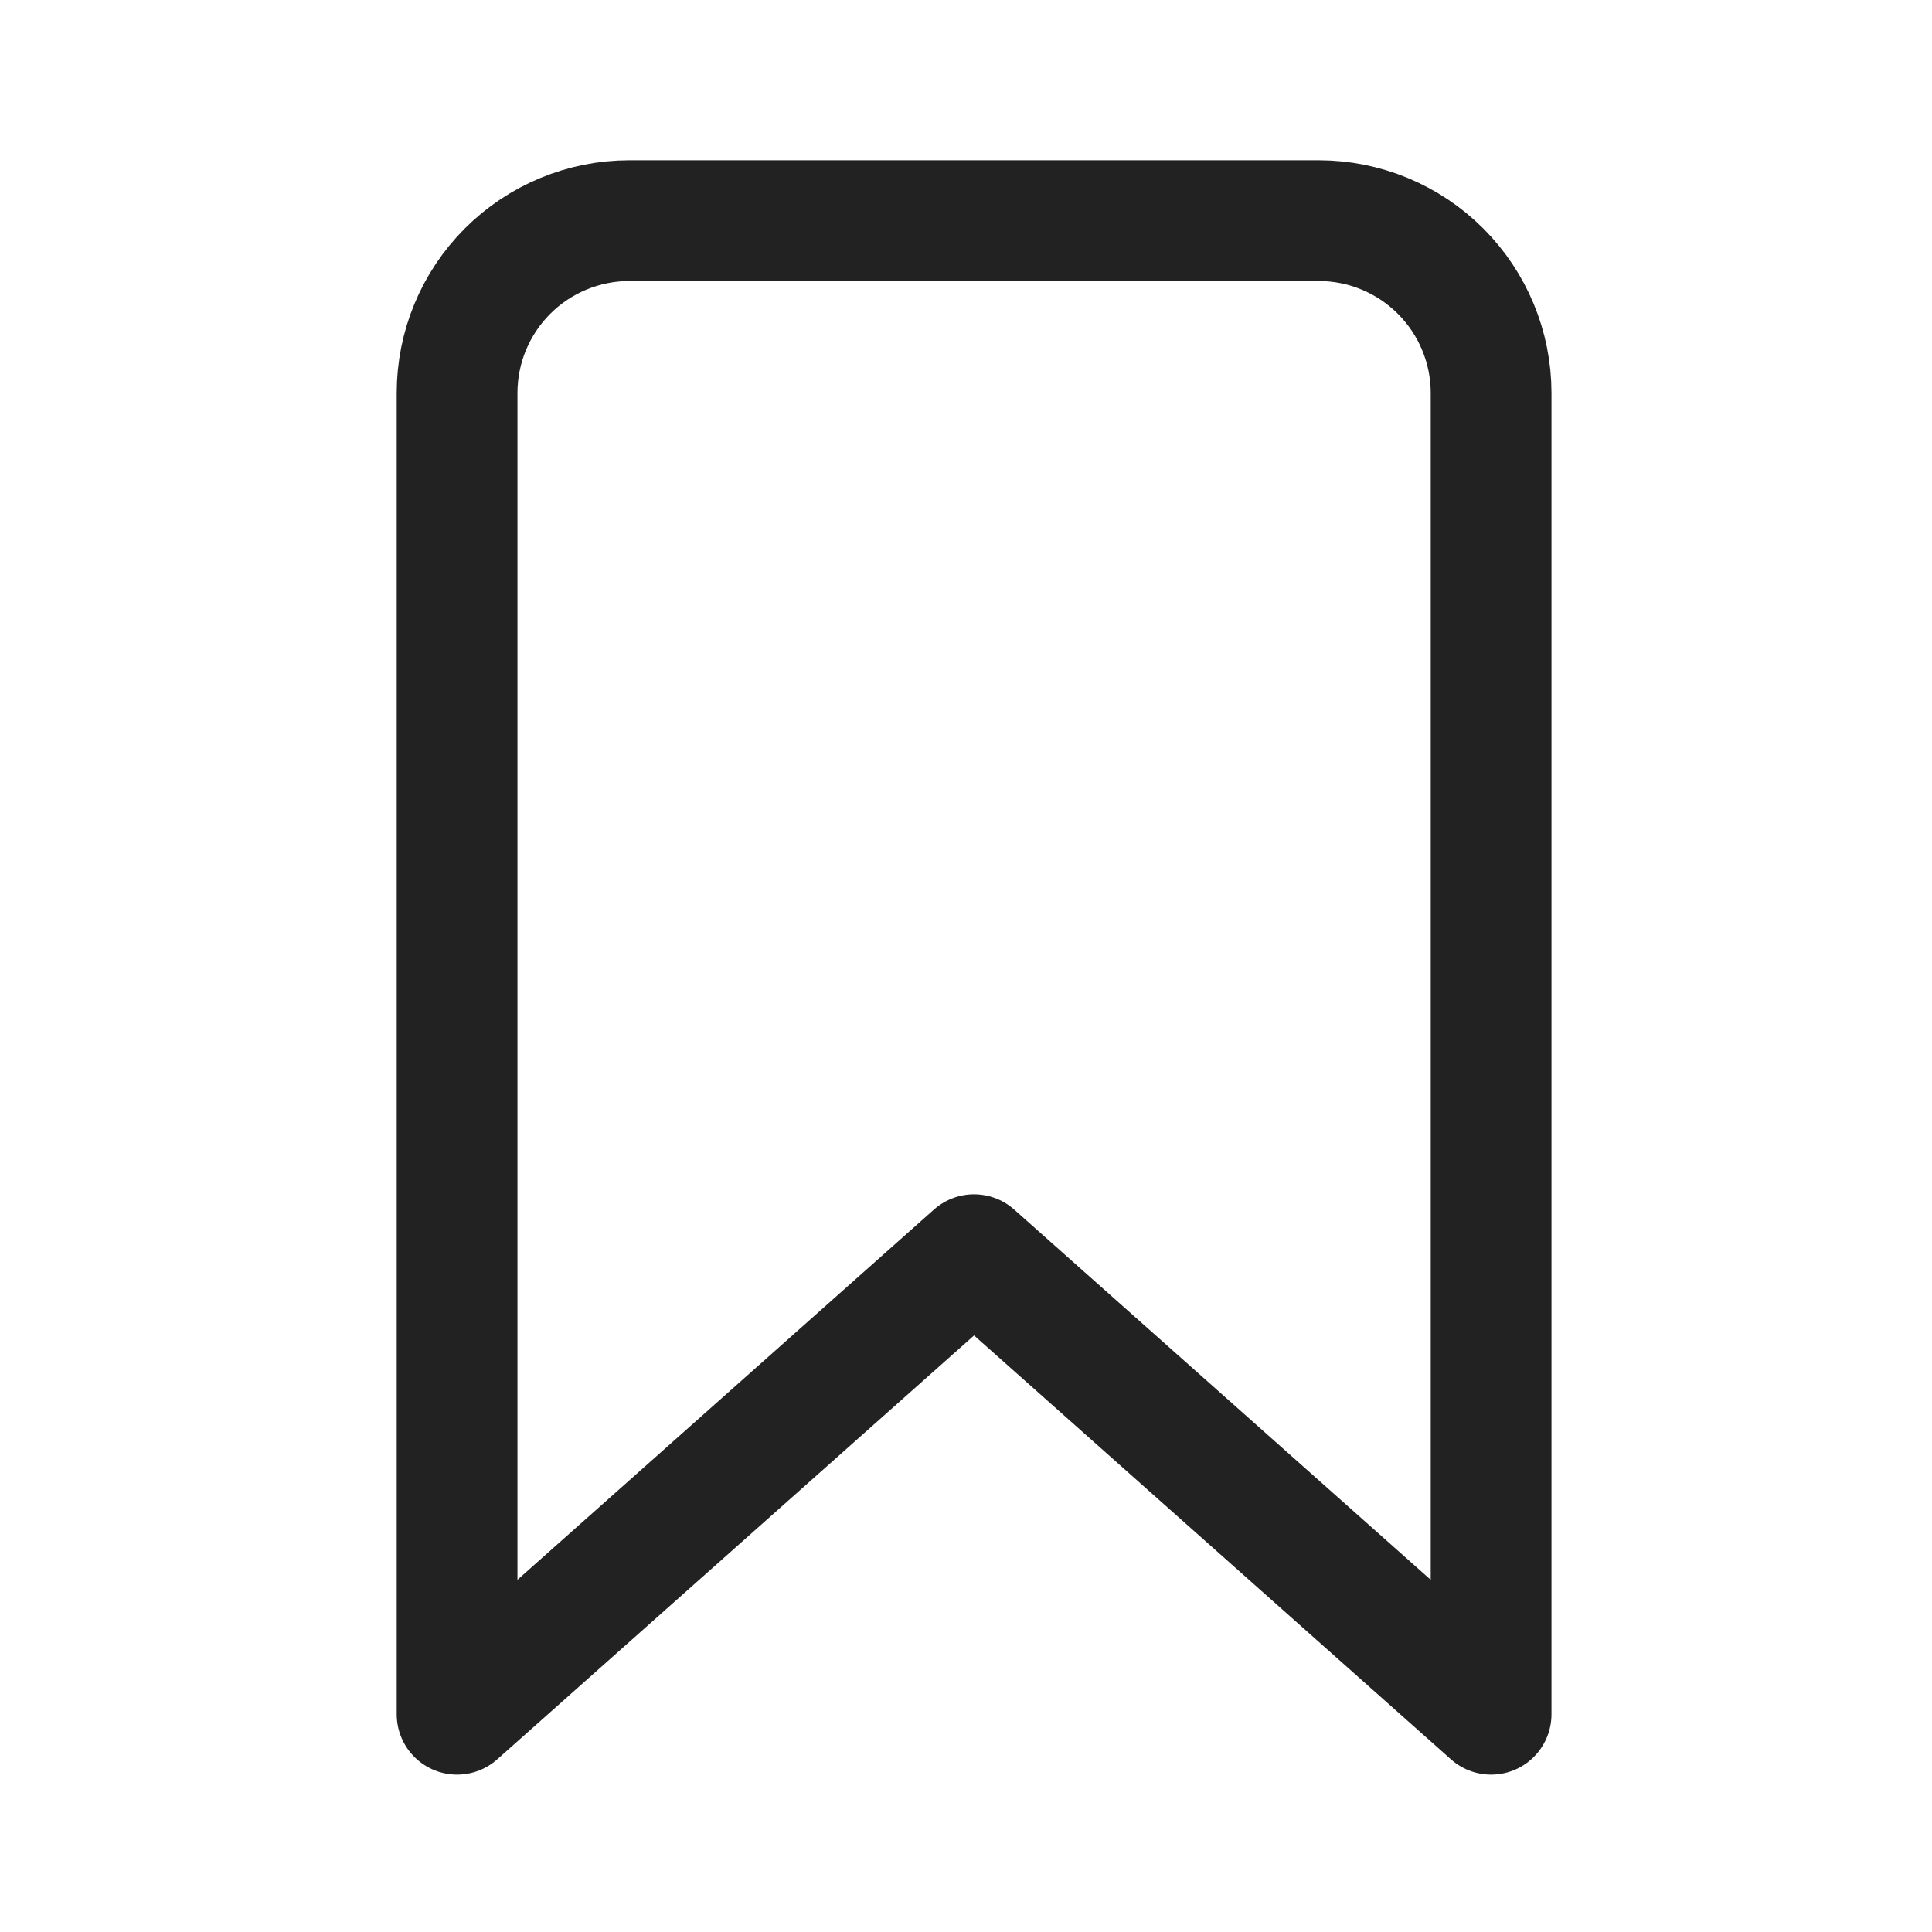
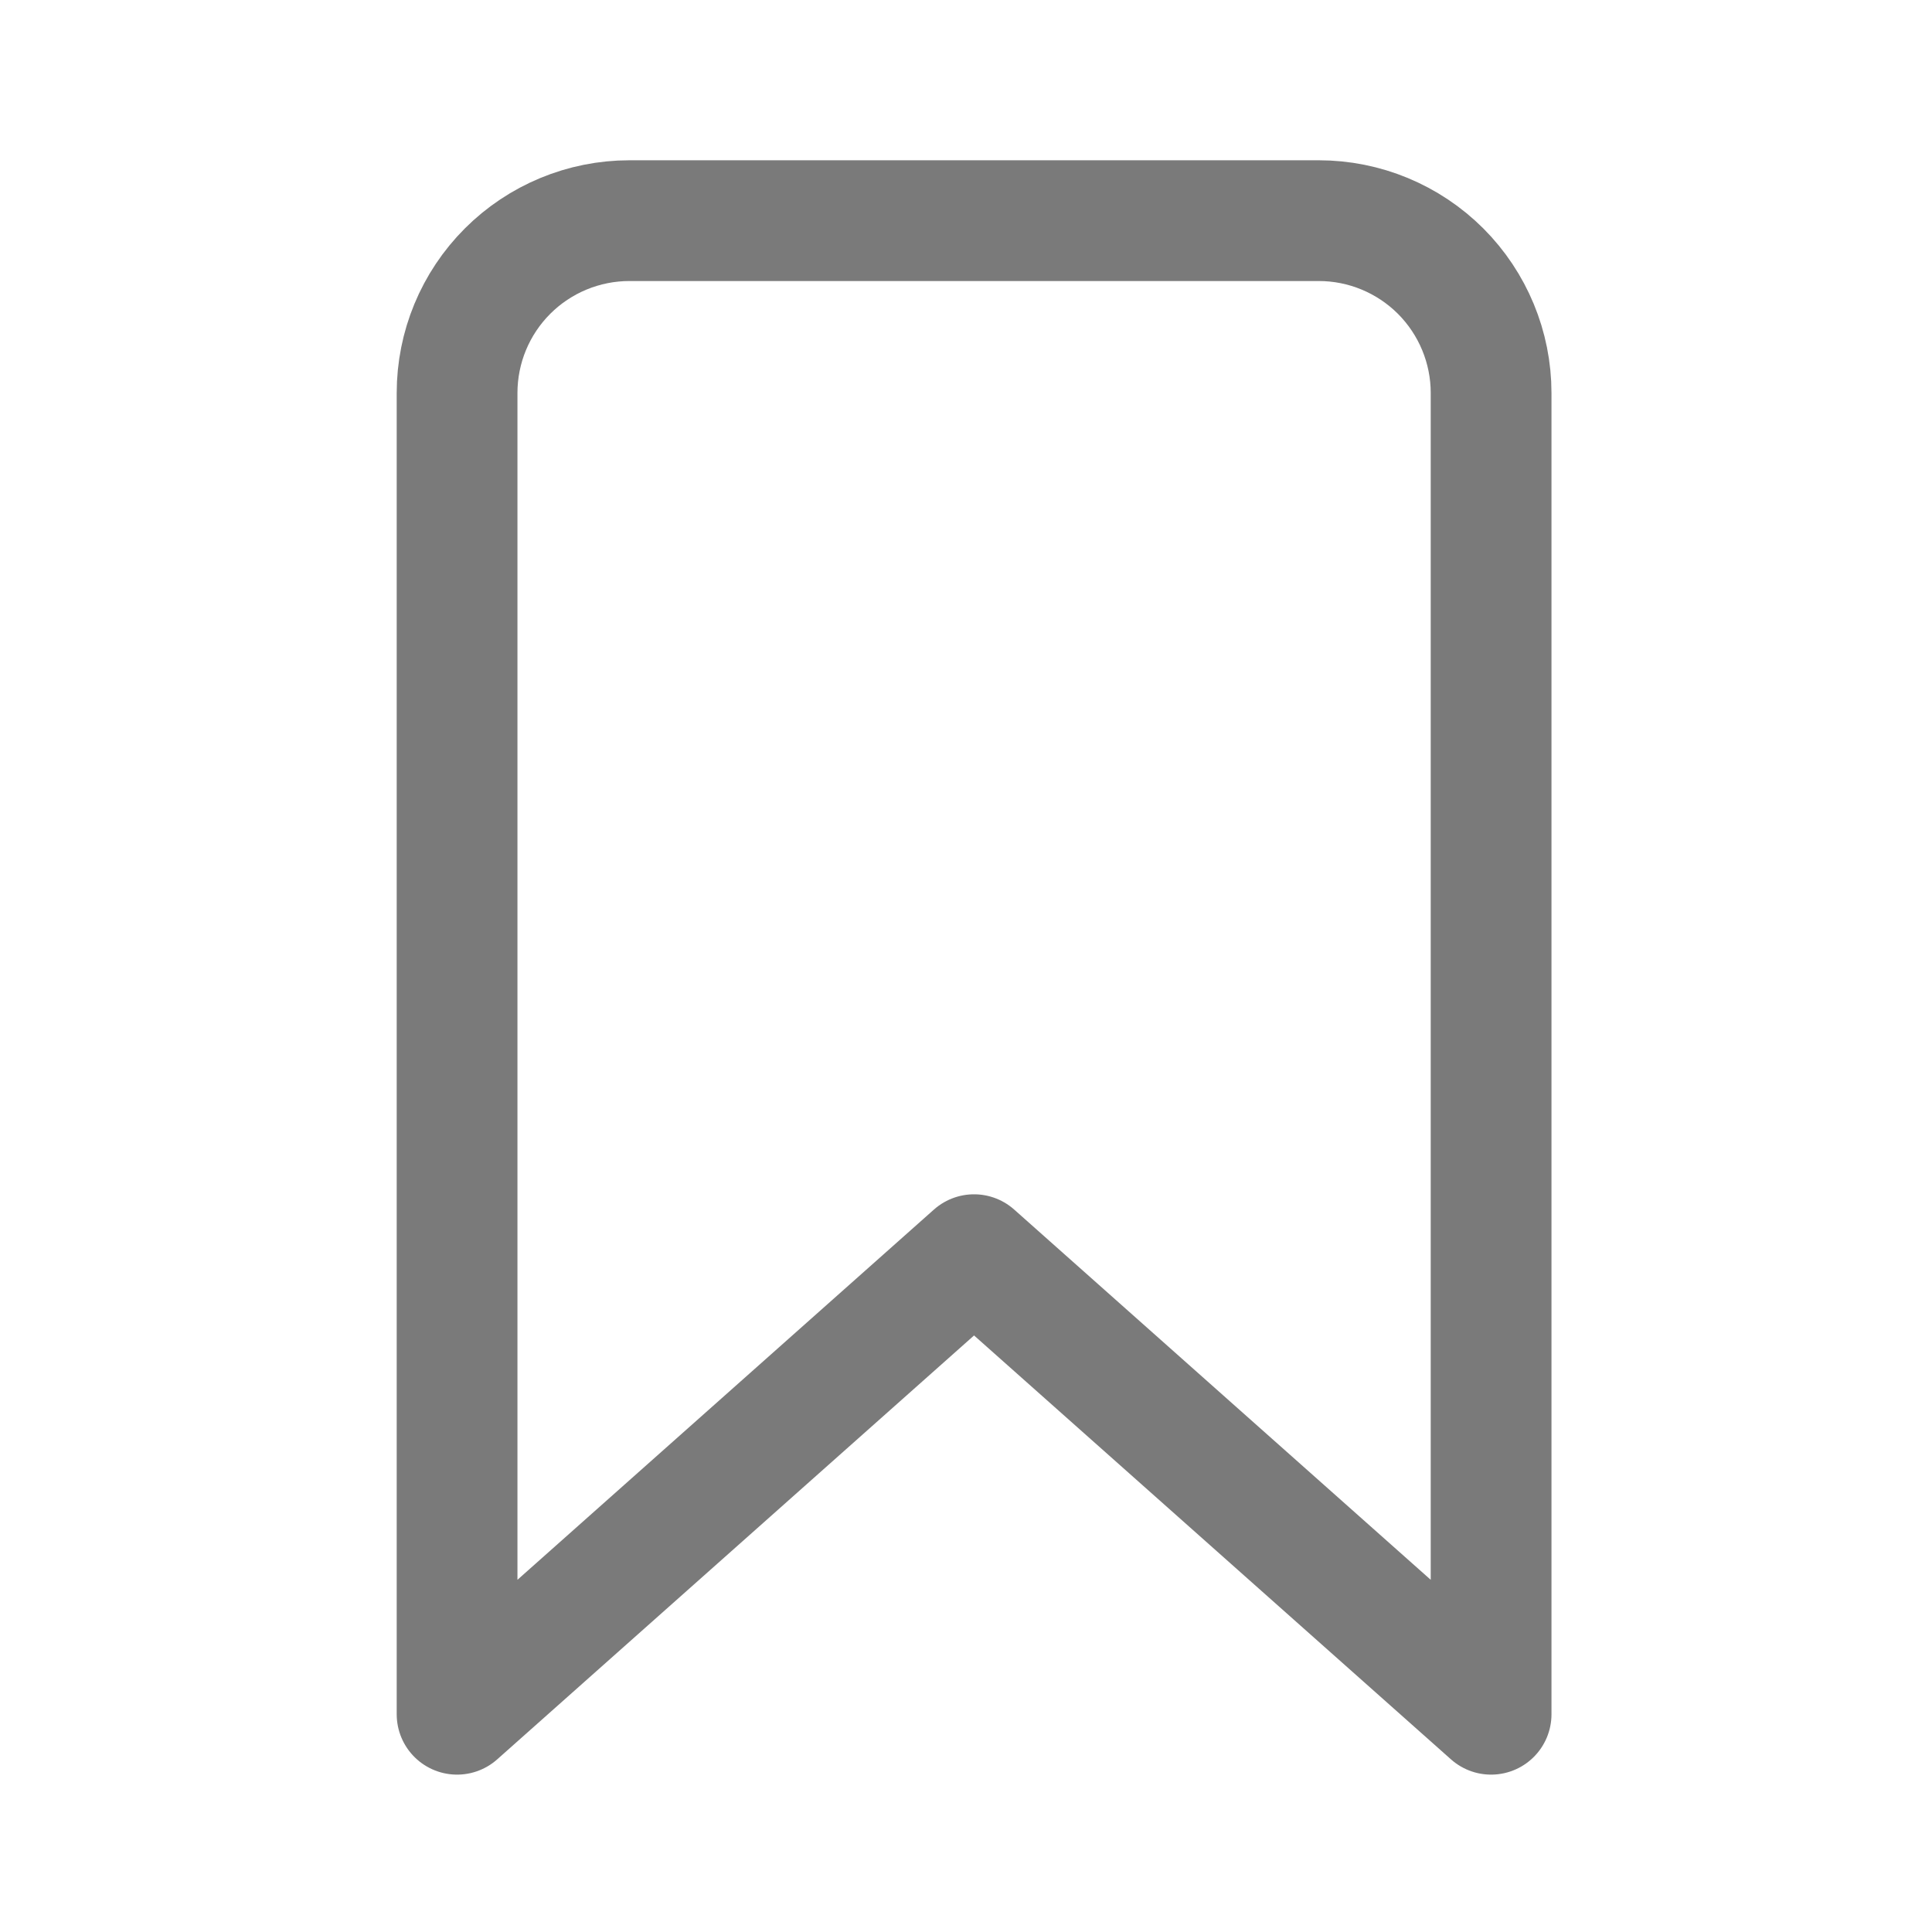
<svg xmlns="http://www.w3.org/2000/svg" width="24" height="24" viewBox="0 0 24 24" fill="none">
-   <path d="M16.382 2.741H7.818C7.251 2.741 6.706 2.967 6.305 3.368C5.903 3.77 5.678 4.314 5.678 4.882V21.295L12.1 15.586L18.523 21.295V4.882C18.523 4.314 18.297 3.77 17.895 3.368C17.494 2.967 16.949 2.741 16.382 2.741Z" stroke="#222222" stroke-width="1.5" stroke-linecap="round" stroke-linejoin="round" />
+   <path d="M16.382 2.741H7.819C7.251 2.741 6.706 2.967 6.305 3.368C5.903 3.77 5.678 4.314 5.678 4.882V21.295L12.1 15.586L18.523 21.295V4.882C18.523 4.314 18.297 3.77 17.896 3.368C17.494 2.967 16.95 2.741 16.382 2.741Z" stroke="#7A7A7A" stroke-width="1.5" stroke-linecap="round" stroke-linejoin="round" />
</svg>
